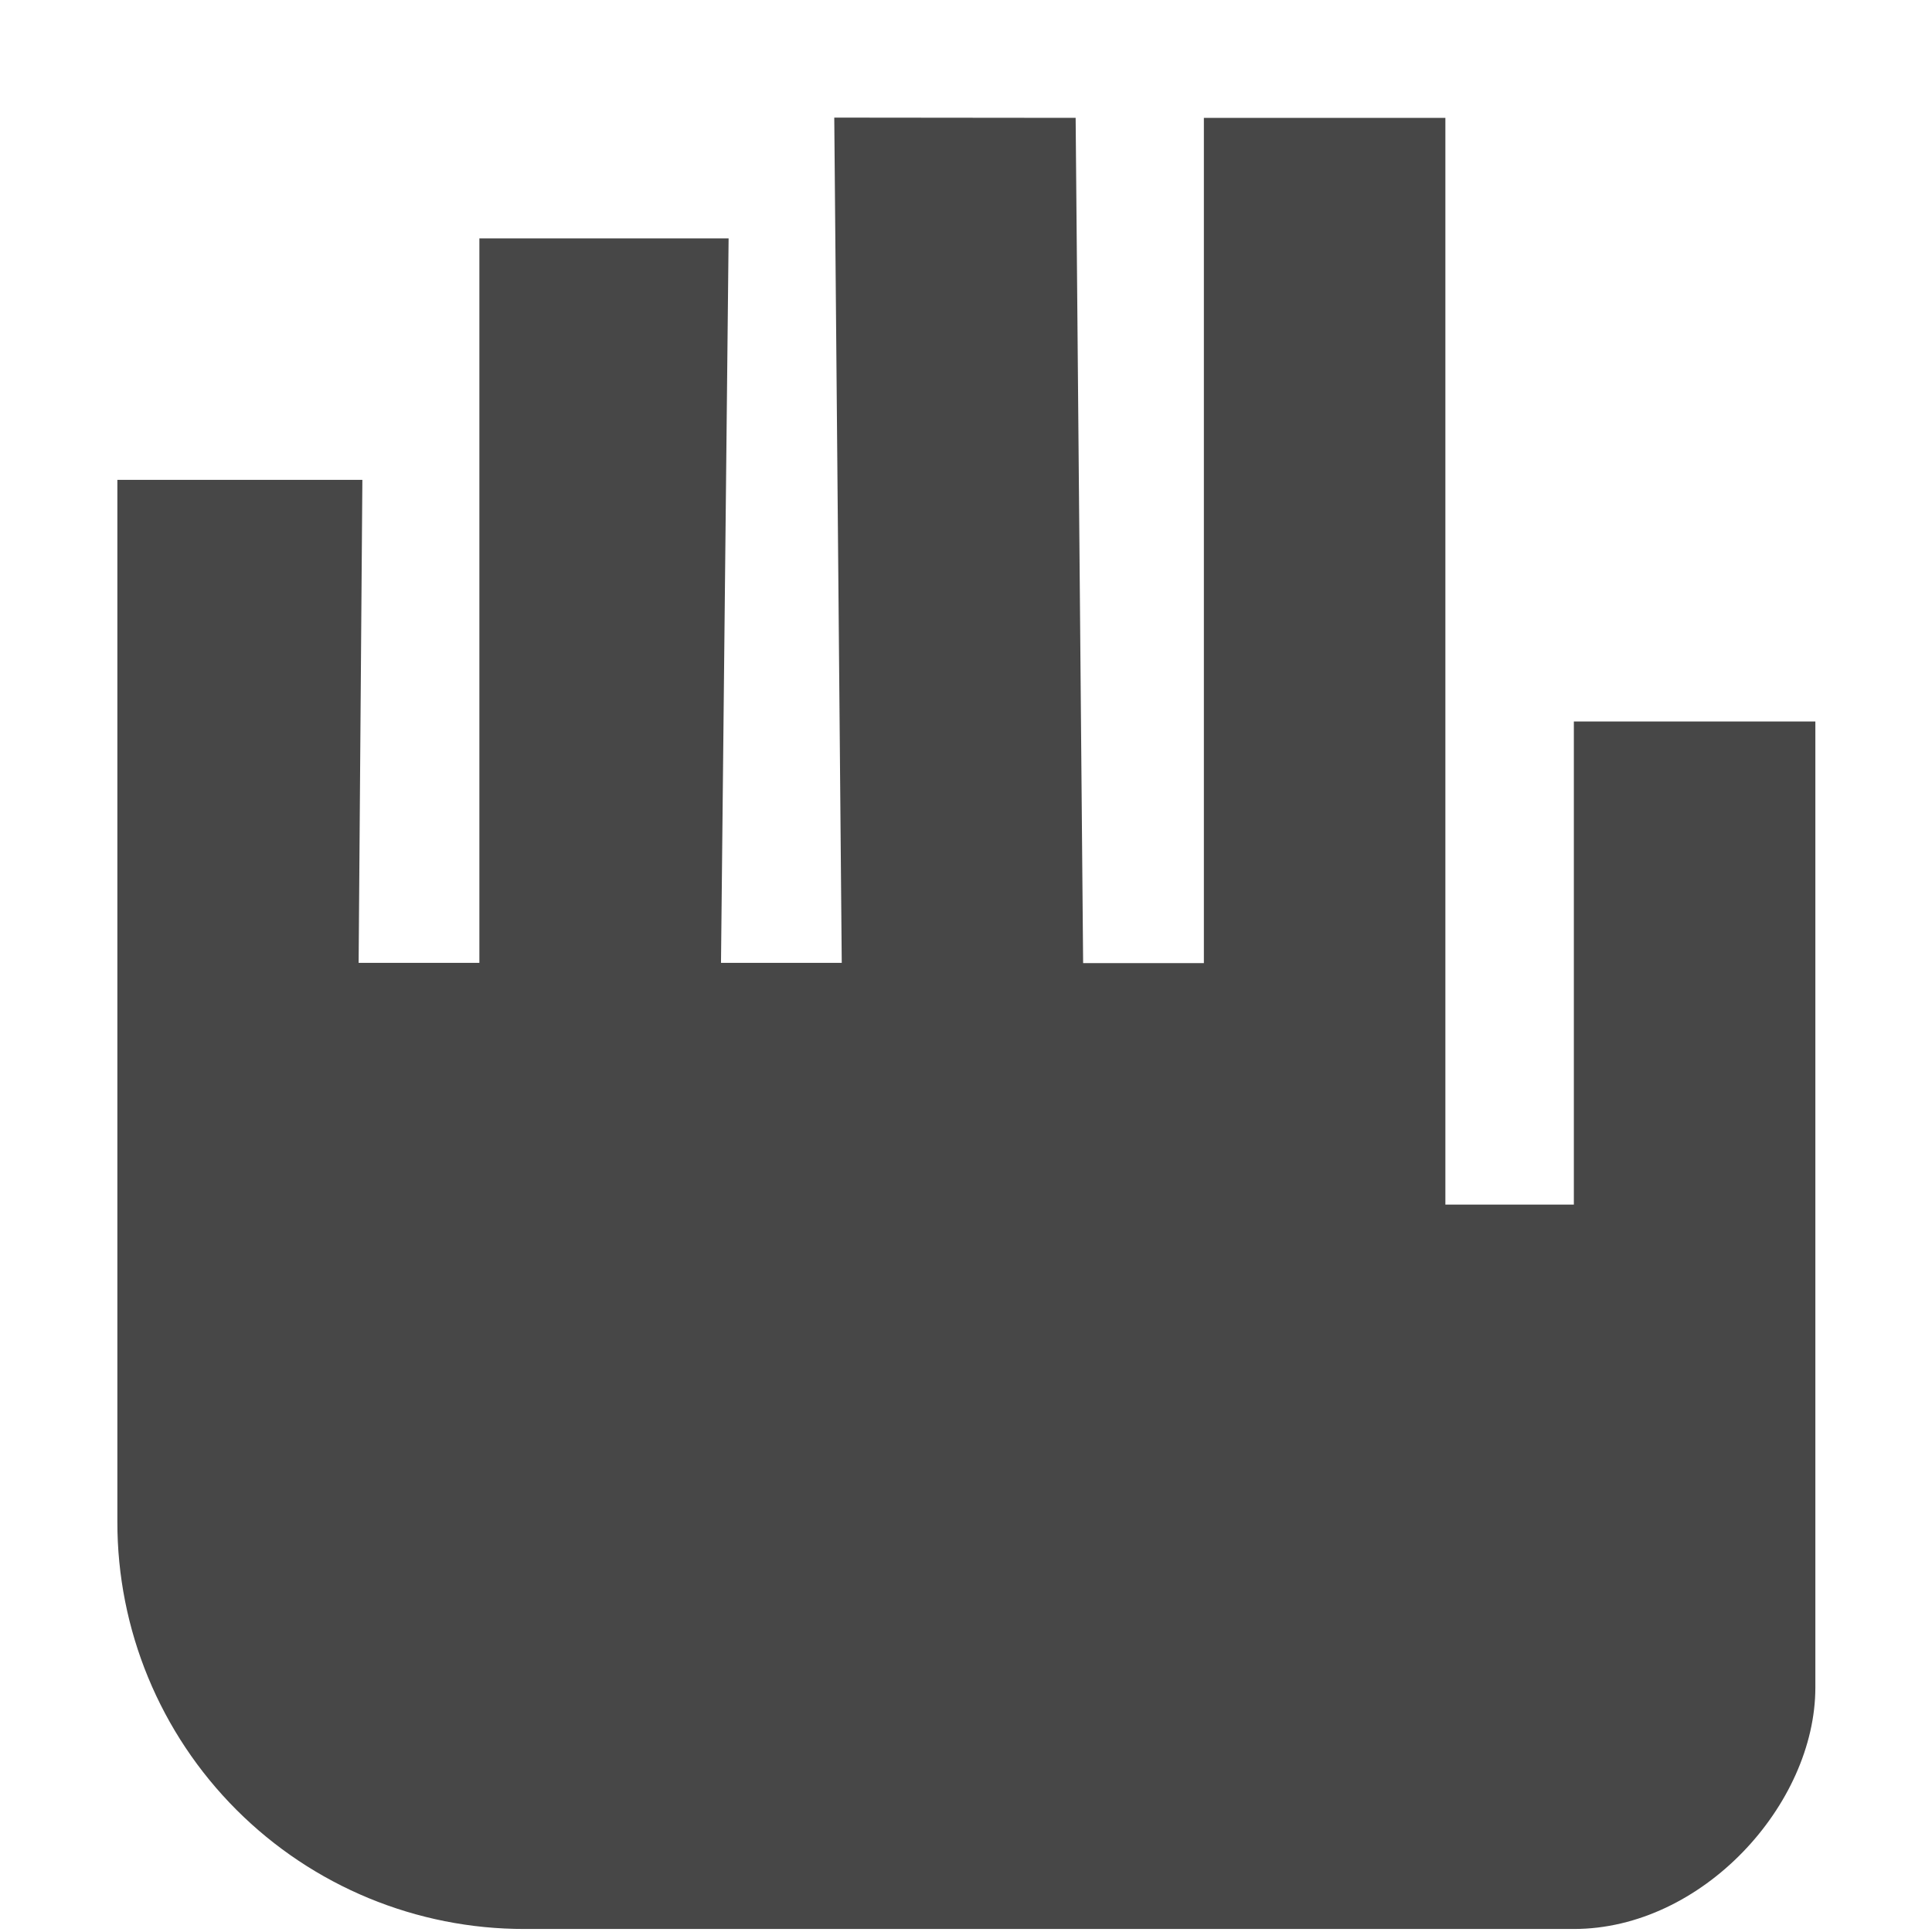
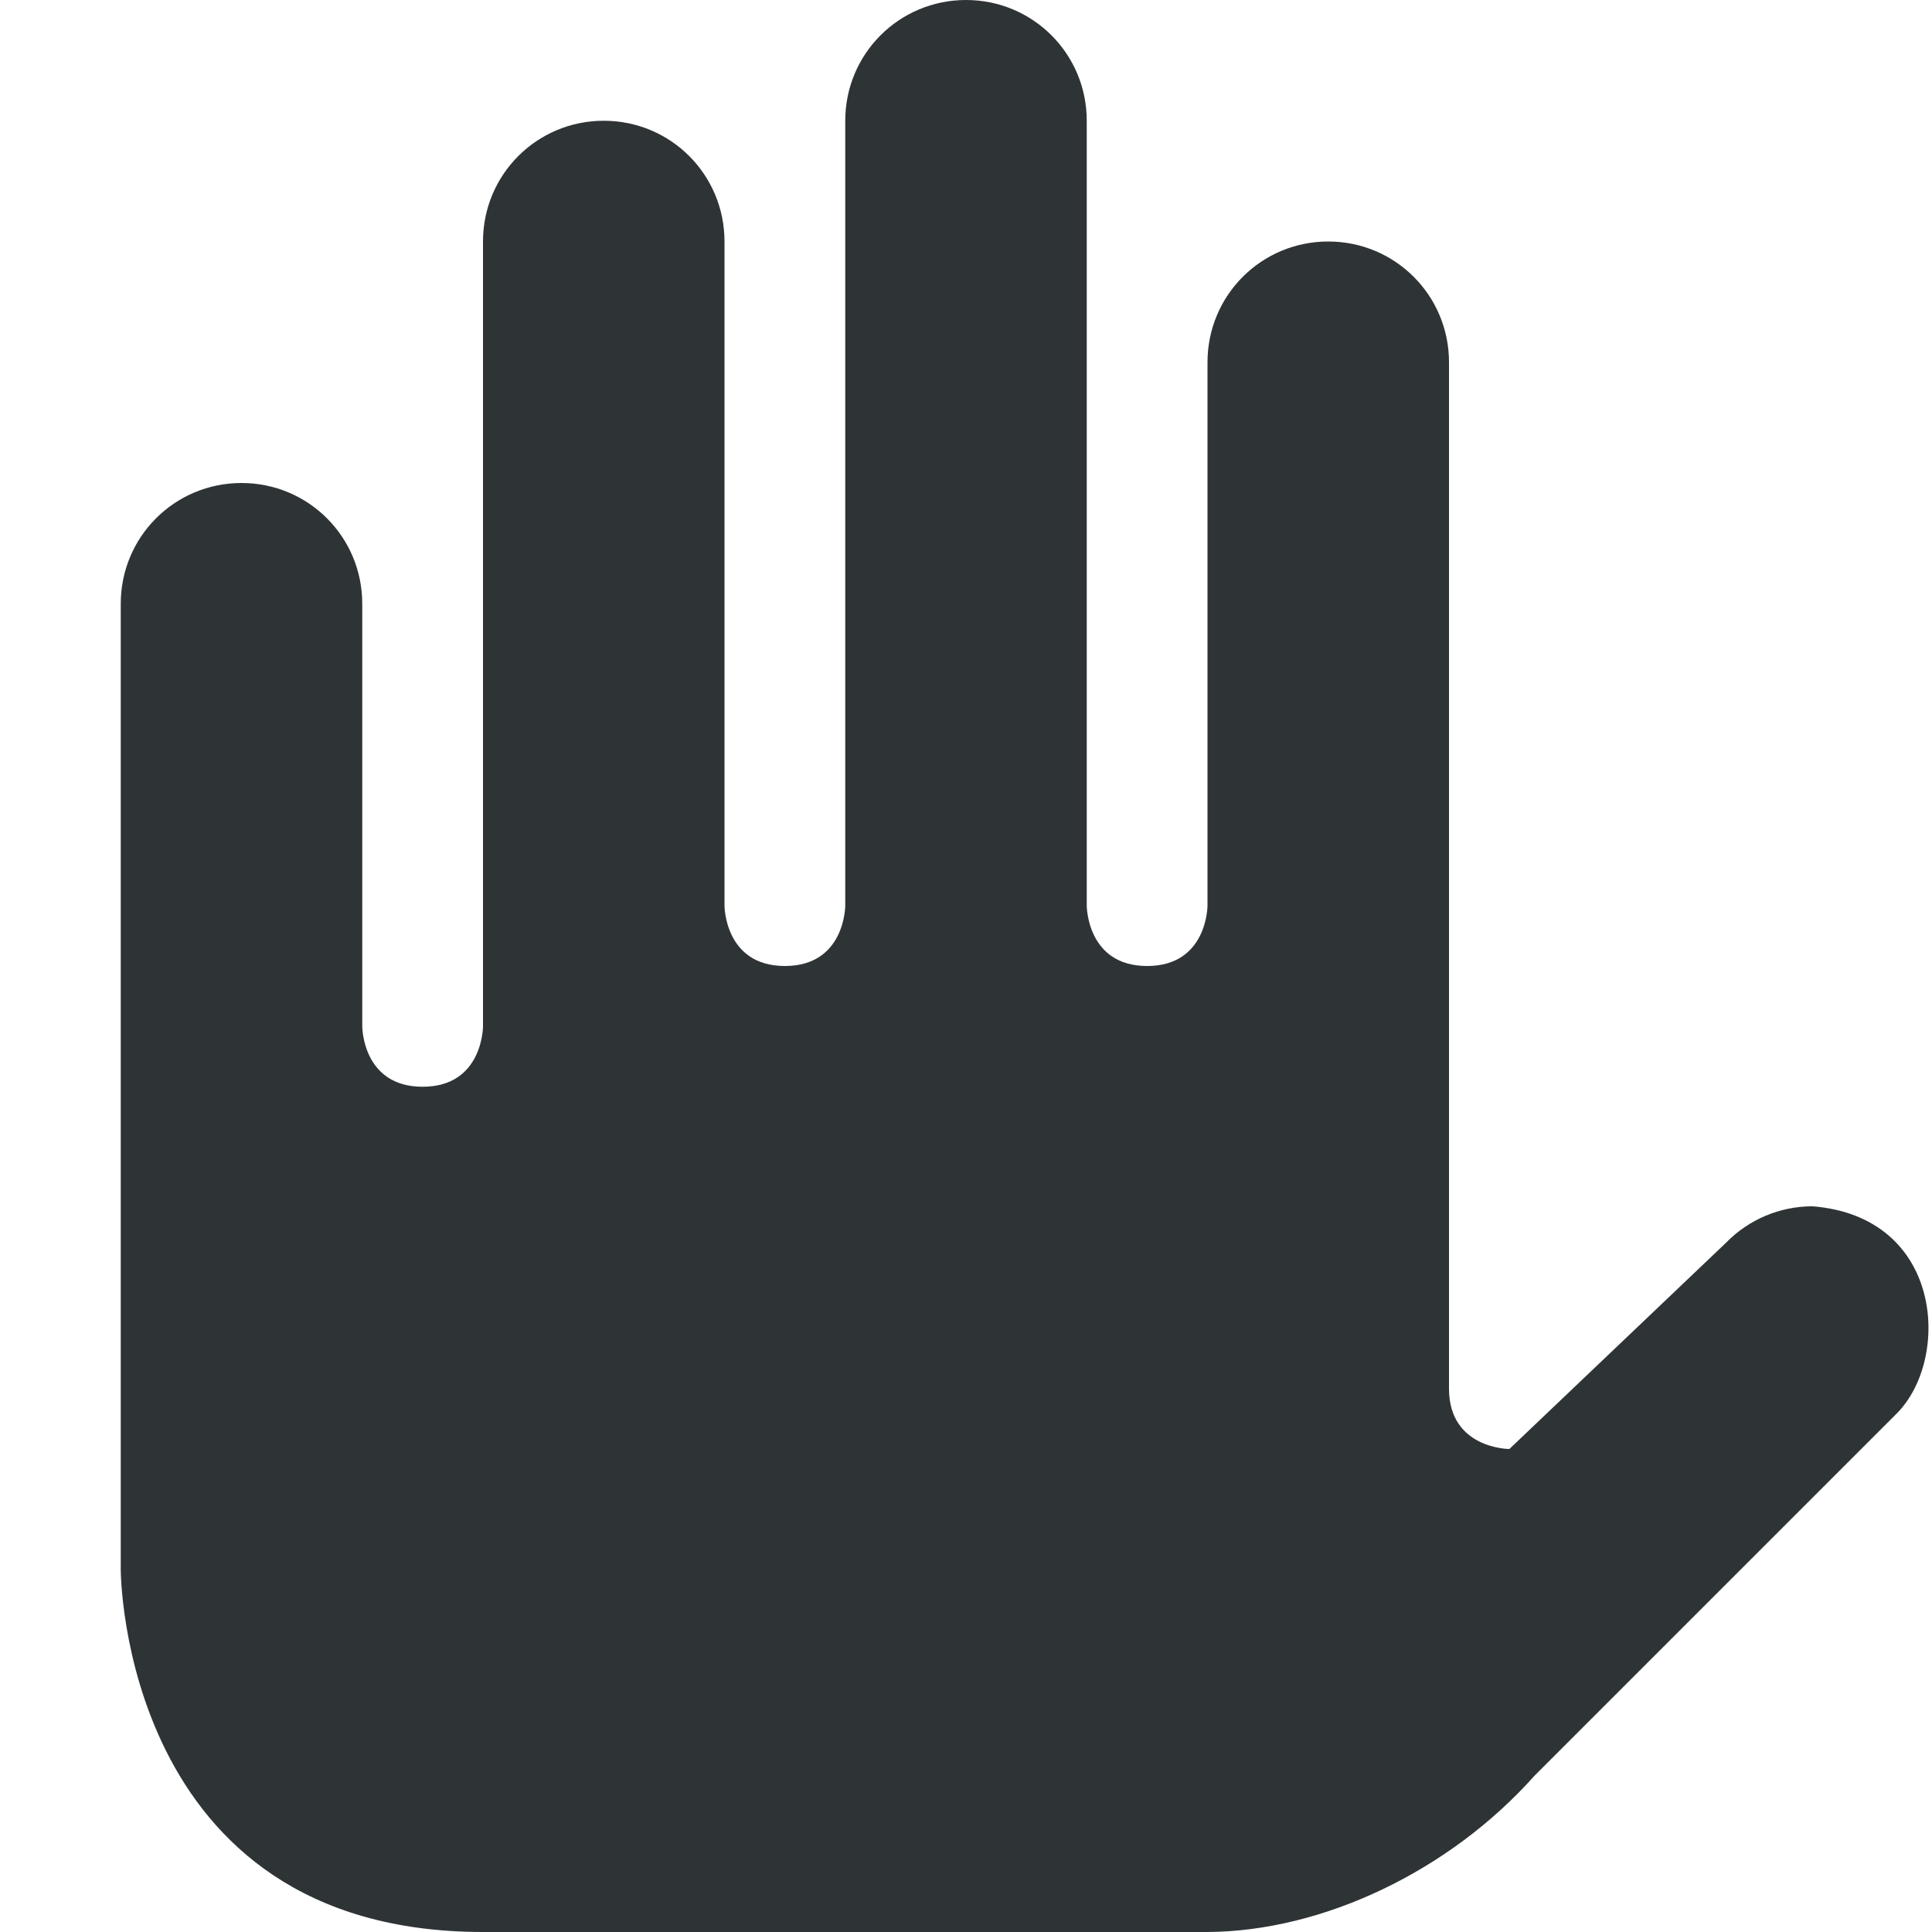
<svg class="symbolic" viewbox="0 0 16 16" width="16" height="16">
-   <path d="M6.909.974l.062 7h-1l.063-6H3.97v6h-1l.031-4H.972V12.6a3.368 3.368 0 0 0 3.374 3.375h8.688c1.063 0 2-1.03 2-2v-8h-2v4.001H11.97v-9h-2v7h-1l-.062-7z" fill="#474747" />
+   <path d="M8 0c.554 0 1 .446 1 1v6.5s0 .5.5.5.5-.5.5-.5V3c0-.554.446-1 1-1s1 .446 1 1v8.5c0 .5.5.5.5.5l1.793-1.707a1 1 0 0 1 .717-.303c1.085.086 1.148 1.266.697 1.717l-3 3C12 15.5 10.95 15.995 10 16H4c-3 0-3-3-3-3V5c0-.554.446-1 1-1s1 .446 1 1v3.5s0 .5.5.5.5-.5.5-.5V2c0-.554.446-1 1-1s1 .446 1 1v5.5s0 .5.5.5.5-.5.5-.5V1c0-.554.446-1 1-1z" fill="#2e3436" />
</svg>
